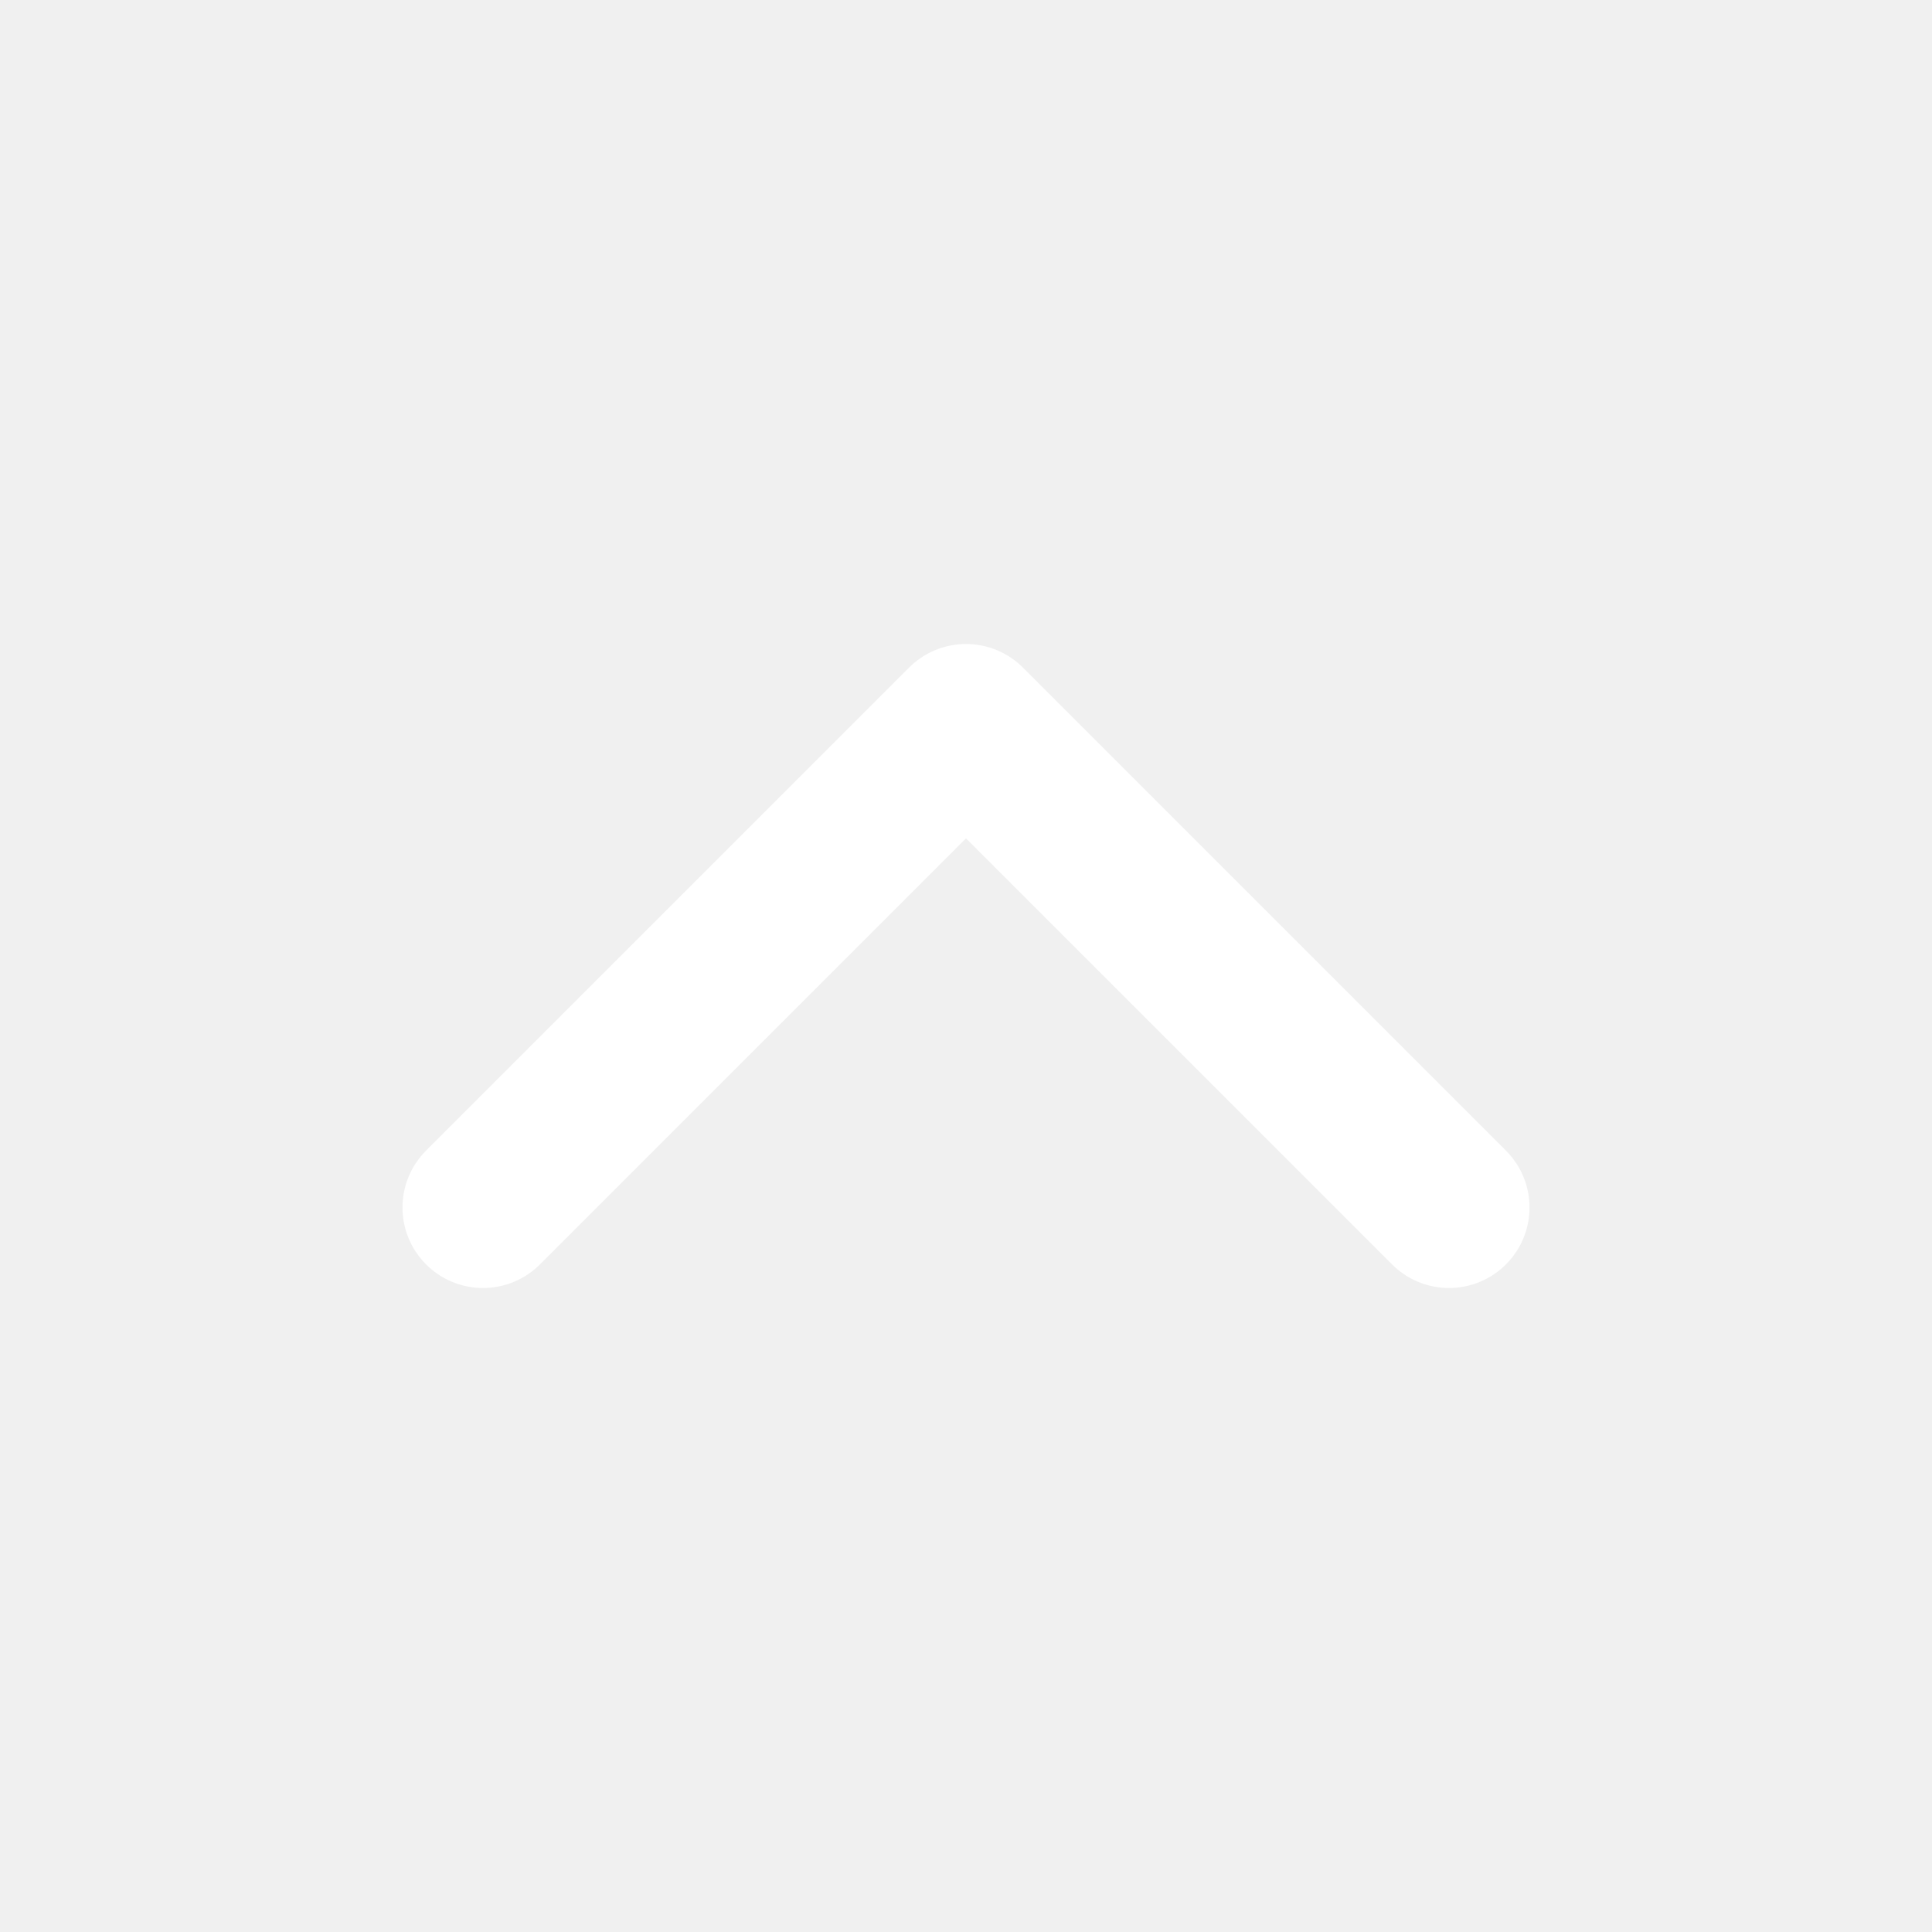
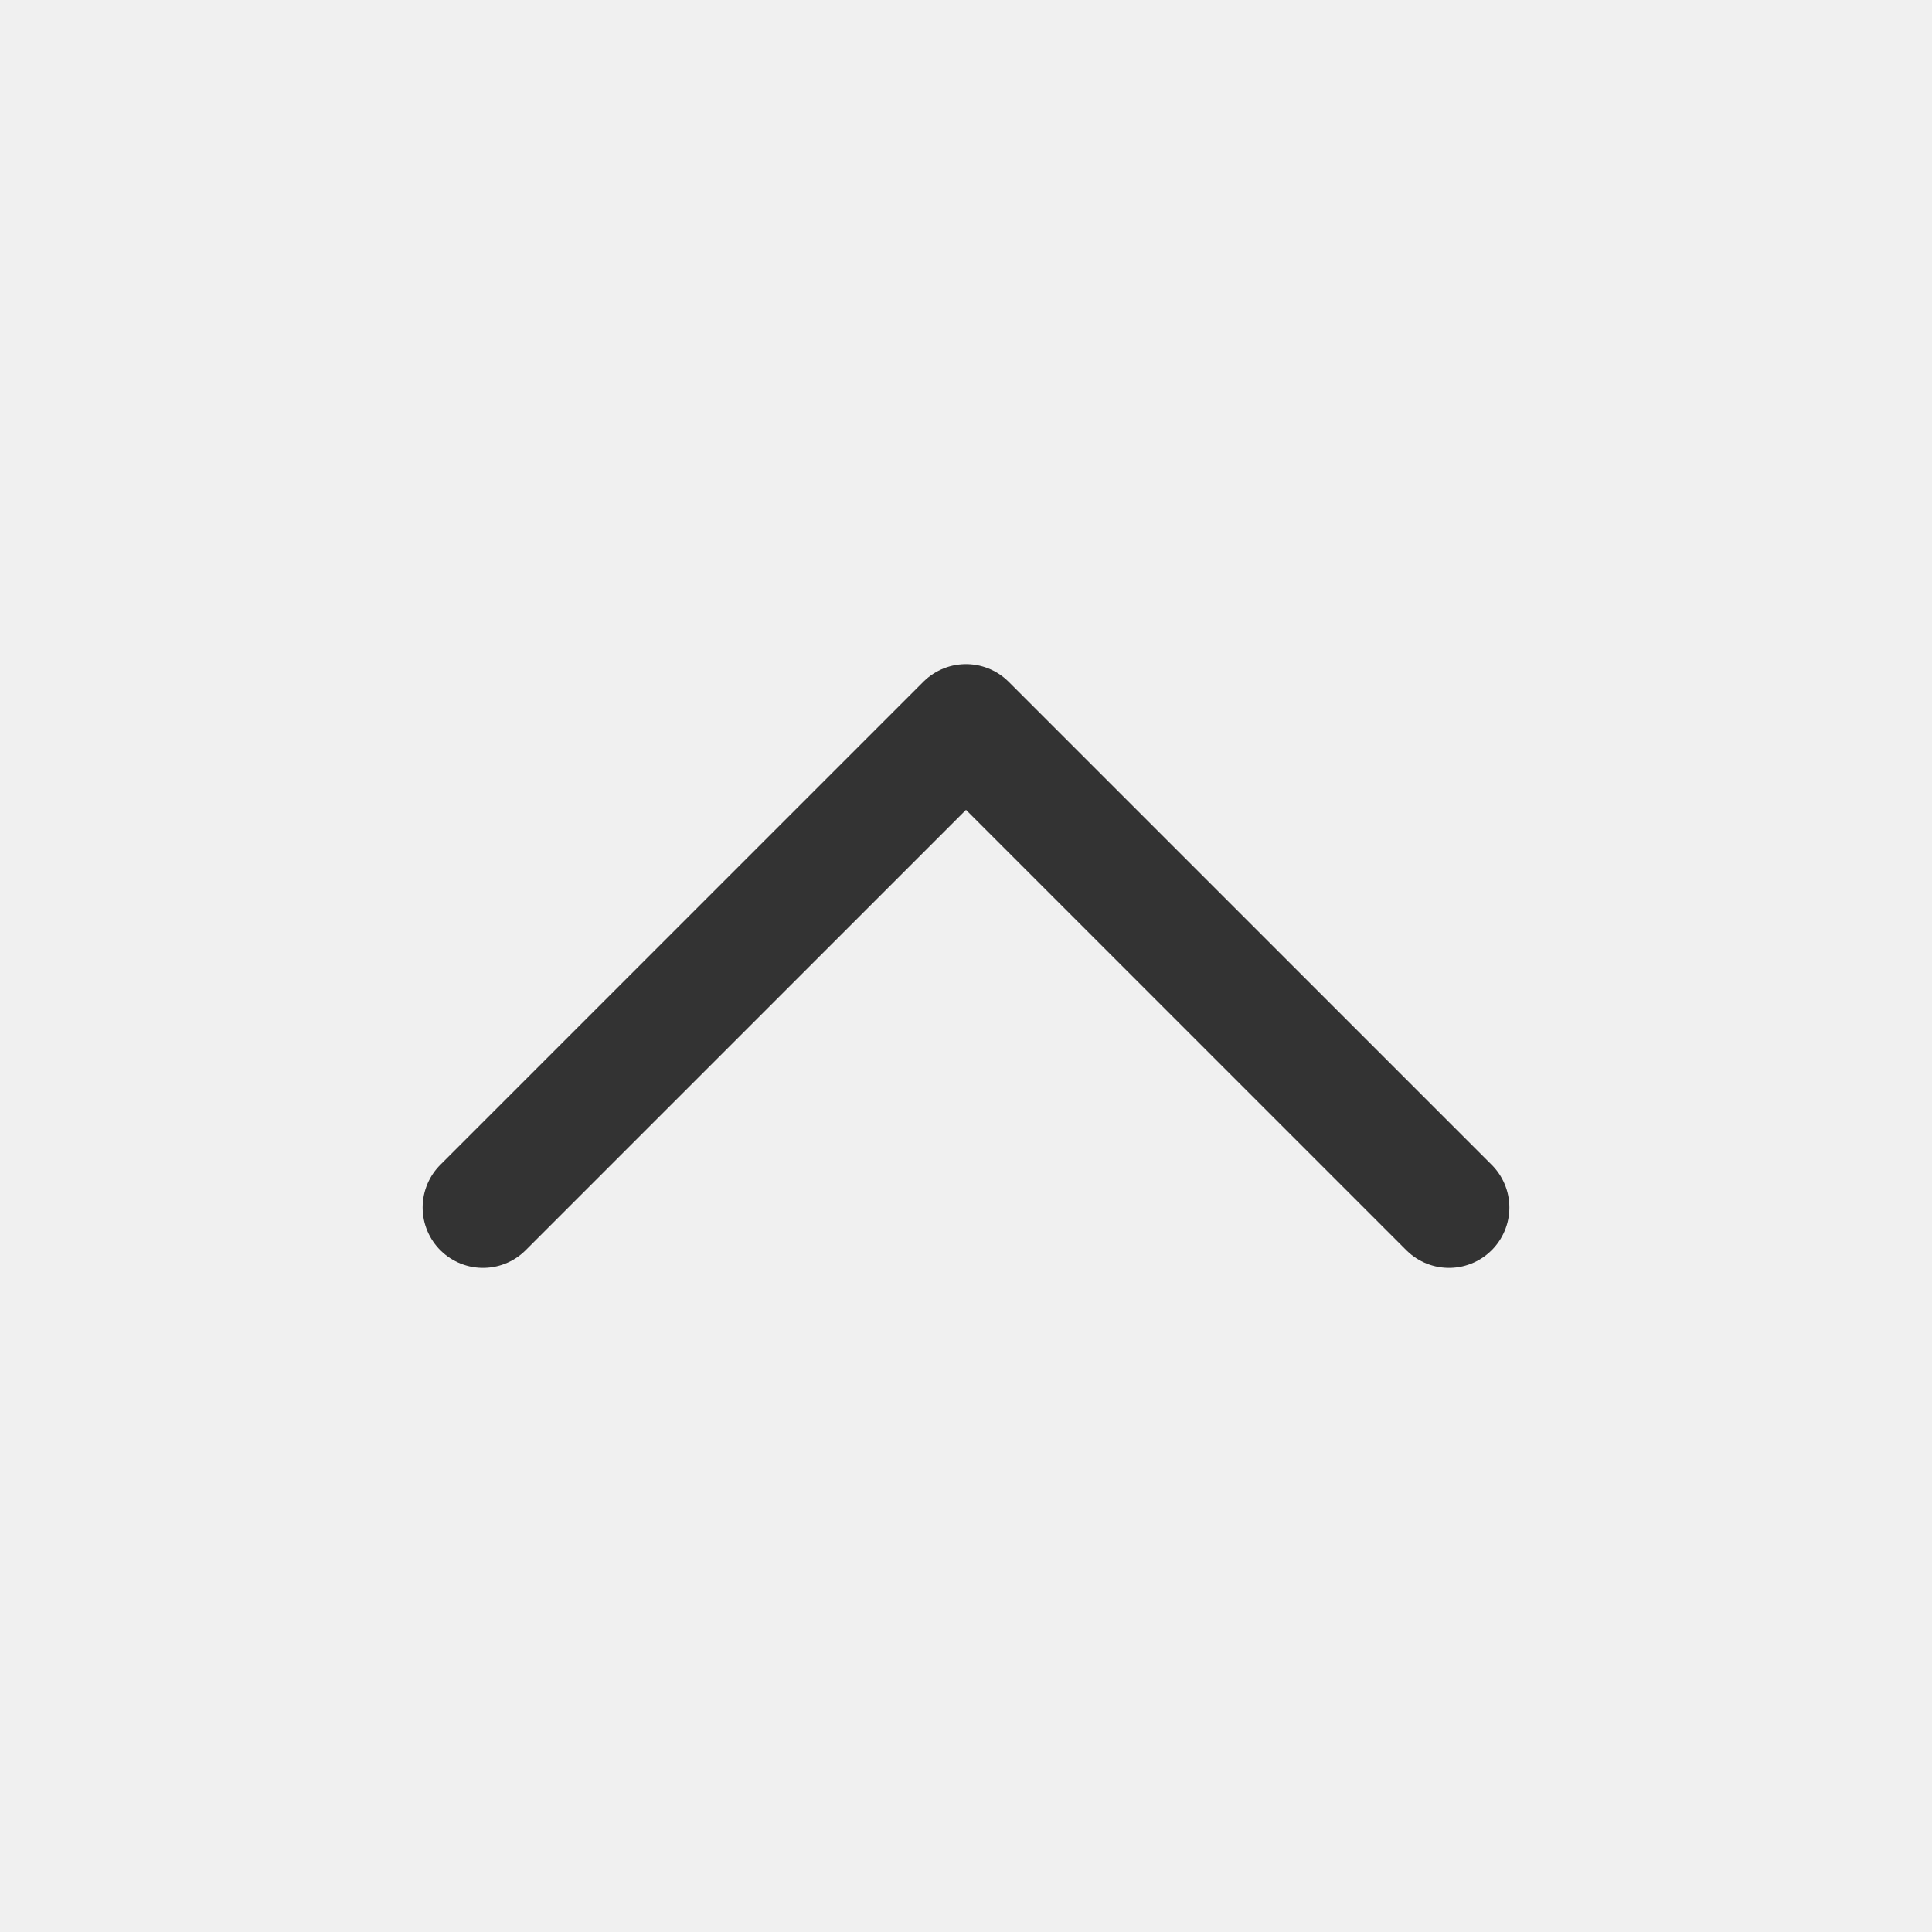
- <svg xmlns="http://www.w3.org/2000/svg" width="100" height="100" viewBox="0 0 24 24" fill="none" stroke="white" stroke-width="2" stroke-linecap="round" stroke-linejoin="round" class="feather feather-chevron-up">
+ <svg xmlns="http://www.w3.org/2000/svg" width="100" height="100" viewBox="0 0 24 24" fill="none" stroke="#333333" stroke-width="1.5" stroke-linecap="round" stroke-linejoin="round" class="feather feather-chevron-up">
  <polyline points="18 15 12 9 6 15" />
</svg>
